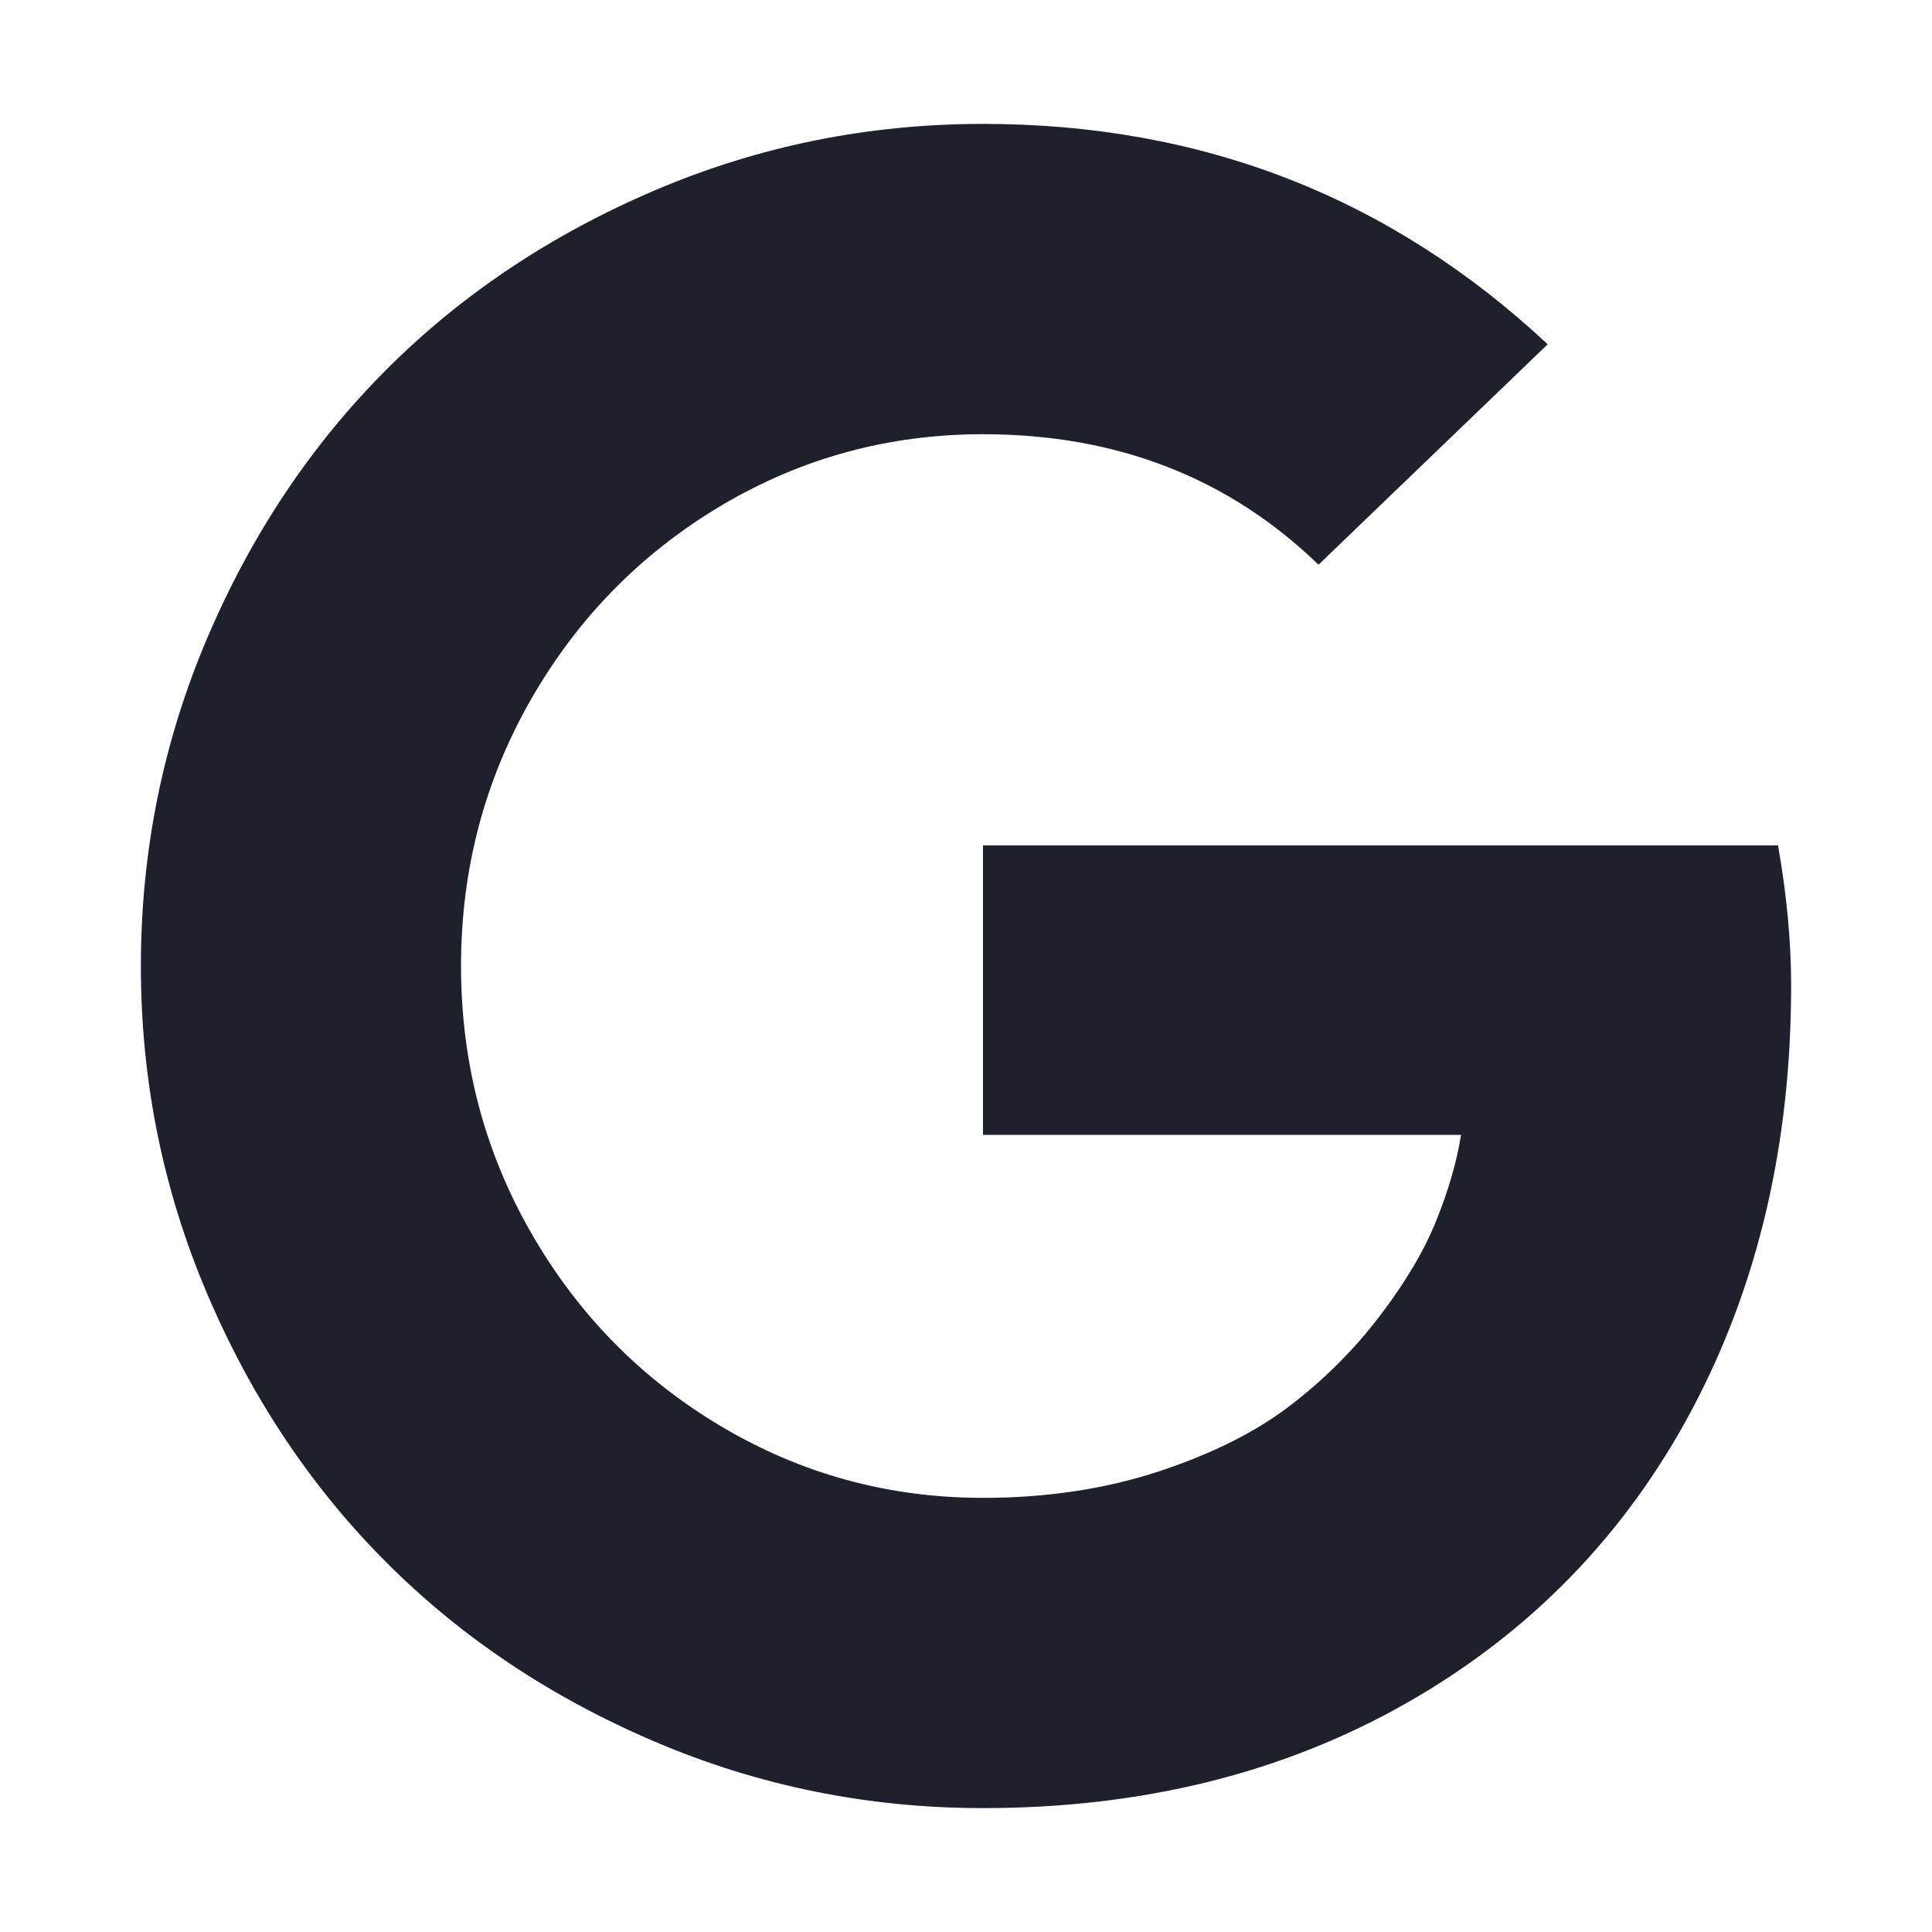
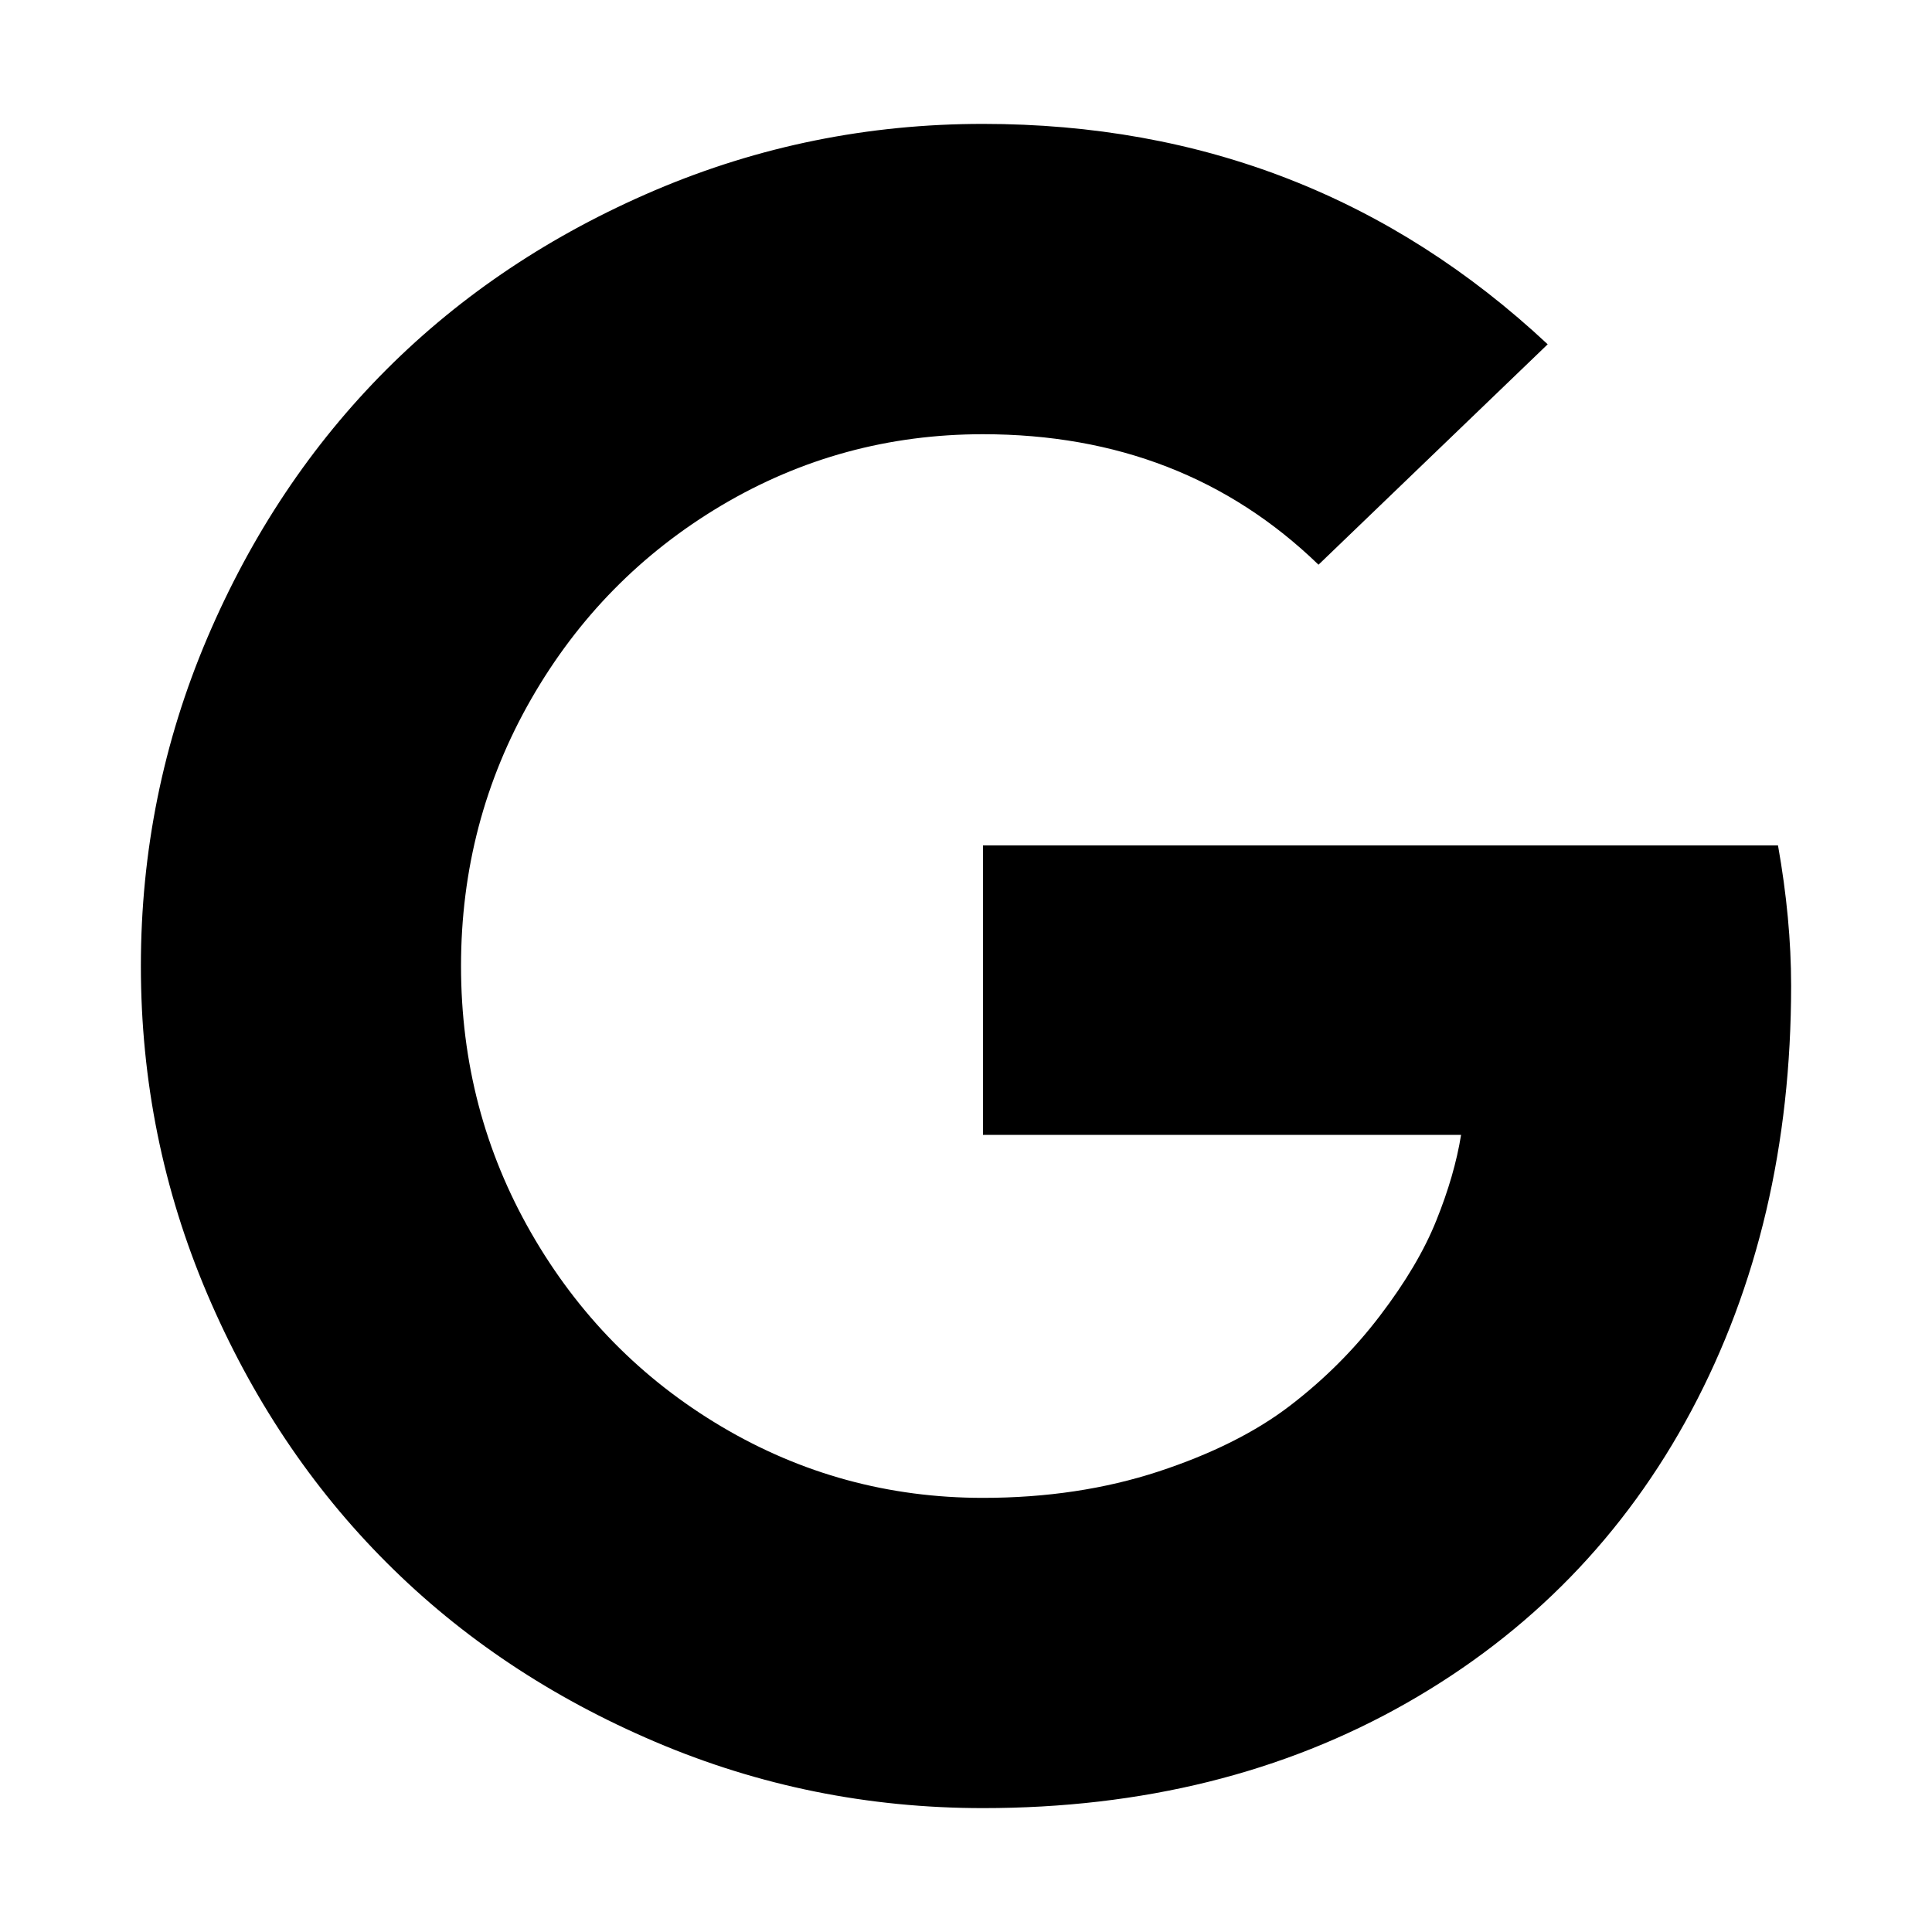
- <svg xmlns="http://www.w3.org/2000/svg" width="24" height="24" viewBox="0 0 24 24" fill="none">
-   <path d="M12.211 10.502H22.087C22.195 11.11 22.25 11.691 22.25 12.245C22.25 14.216 21.837 15.975 21.011 17.524C20.184 19.072 19.006 20.282 17.476 21.154C15.946 22.025 14.191 22.461 12.211 22.461C10.785 22.461 9.428 22.187 8.138 21.637C6.849 21.088 5.736 20.346 4.801 19.41C3.866 18.475 3.123 17.362 2.574 16.073C2.025 14.784 1.75 13.426 1.75 12C1.75 10.575 2.025 9.217 2.574 7.927C3.123 6.638 3.866 5.526 4.801 4.59C5.736 3.655 6.849 2.913 8.138 2.363C9.428 1.814 10.785 1.539 12.211 1.539C14.935 1.539 17.274 2.452 19.226 4.277L16.379 7.015C15.262 5.934 13.873 5.394 12.211 5.394C11.04 5.394 9.957 5.689 8.962 6.279C7.968 6.87 7.18 7.671 6.599 8.683C6.018 9.696 5.727 10.802 5.727 12C5.727 13.199 6.018 14.305 6.599 15.317C7.18 16.329 7.968 17.131 8.962 17.721C9.957 18.311 11.04 18.607 12.211 18.607C13.001 18.607 13.728 18.497 14.39 18.28C15.053 18.062 15.598 17.789 16.025 17.462C16.452 17.135 16.824 16.763 17.142 16.345C17.46 15.928 17.694 15.533 17.843 15.16C17.993 14.788 18.096 14.434 18.15 14.098H12.211V10.502Z" fill="#1E212C" />
+ <svg xmlns="http://www.w3.org/2000/svg" width="24" height="24" viewBox="0 0 24 24">
+   <path d="M12.211 10.502H22.087C22.195 11.11 22.25 11.691 22.25 12.245C22.25 14.216 21.837 15.975 21.011 17.524C20.184 19.072 19.006 20.282 17.476 21.154C15.946 22.025 14.191 22.461 12.211 22.461C10.785 22.461 9.428 22.187 8.138 21.637C6.849 21.088 5.736 20.346 4.801 19.41C3.866 18.475 3.123 17.362 2.574 16.073C2.025 14.784 1.75 13.426 1.75 12C1.75 10.575 2.025 9.217 2.574 7.927C3.123 6.638 3.866 5.526 4.801 4.59C5.736 3.655 6.849 2.913 8.138 2.363C9.428 1.814 10.785 1.539 12.211 1.539C14.935 1.539 17.274 2.452 19.226 4.277L16.379 7.015C15.262 5.934 13.873 5.394 12.211 5.394C11.04 5.394 9.957 5.689 8.962 6.279C7.968 6.87 7.18 7.671 6.599 8.683C6.018 9.696 5.727 10.802 5.727 12C5.727 13.199 6.018 14.305 6.599 15.317C7.18 16.329 7.968 17.131 8.962 17.721C9.957 18.311 11.04 18.607 12.211 18.607C13.001 18.607 13.728 18.497 14.39 18.28C15.053 18.062 15.598 17.789 16.025 17.462C16.452 17.135 16.824 16.763 17.142 16.345C17.46 15.928 17.694 15.533 17.843 15.16C17.993 14.788 18.096 14.434 18.15 14.098H12.211V10.502Z" />
</svg>
